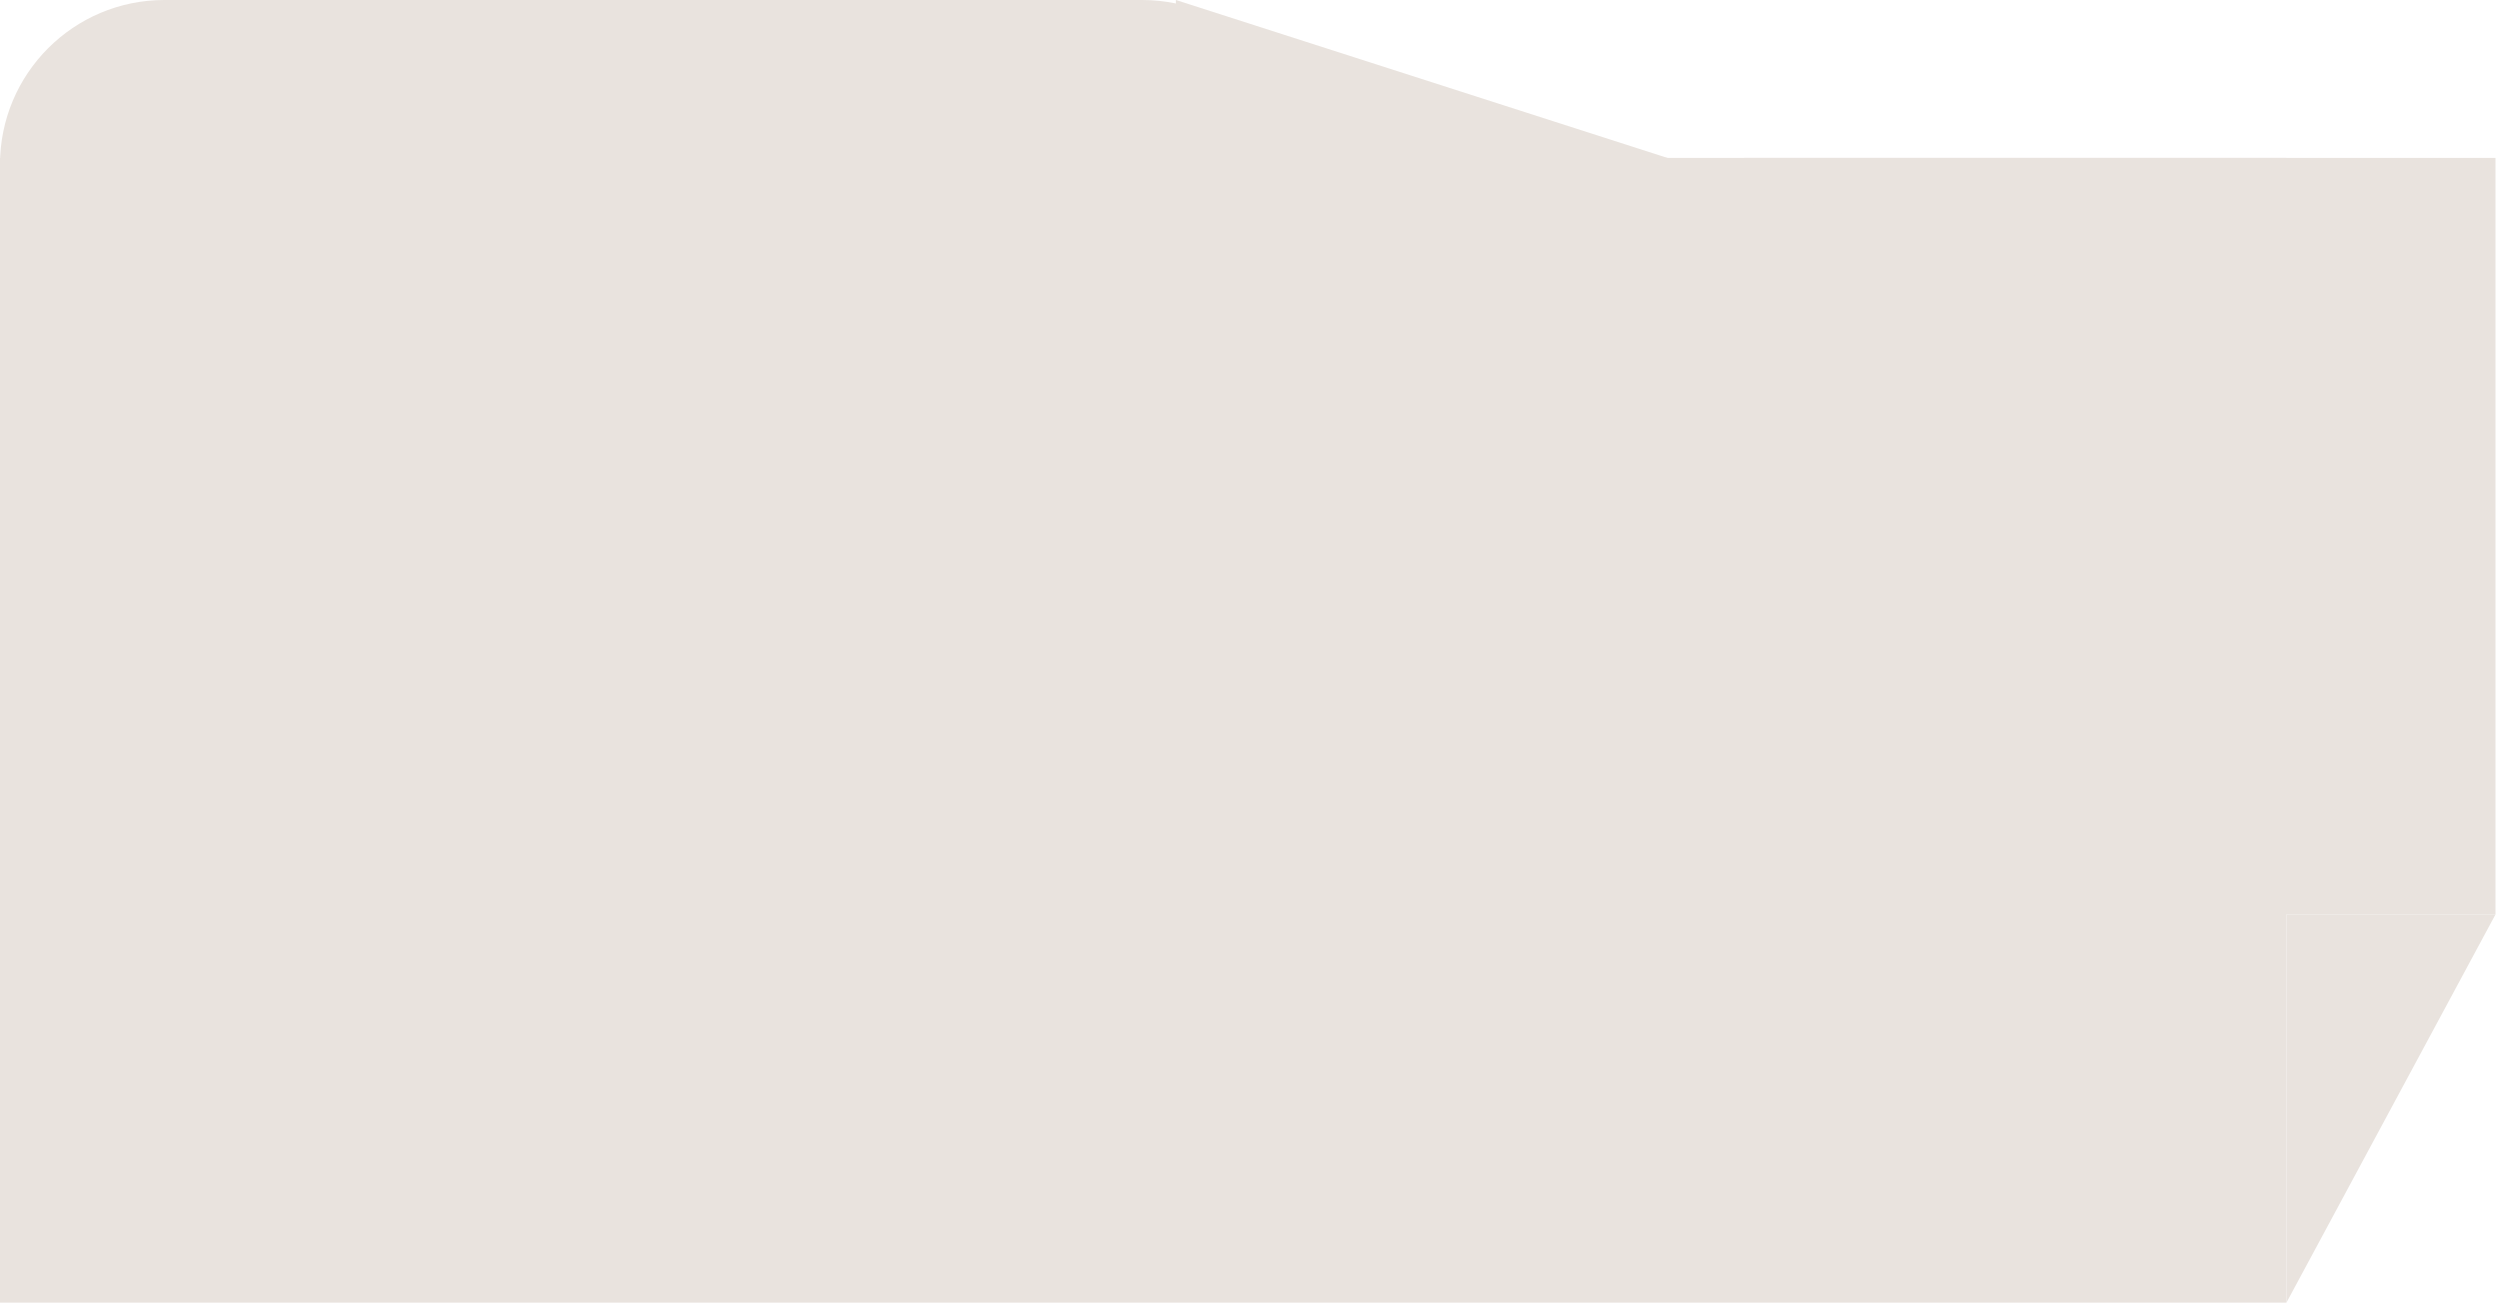
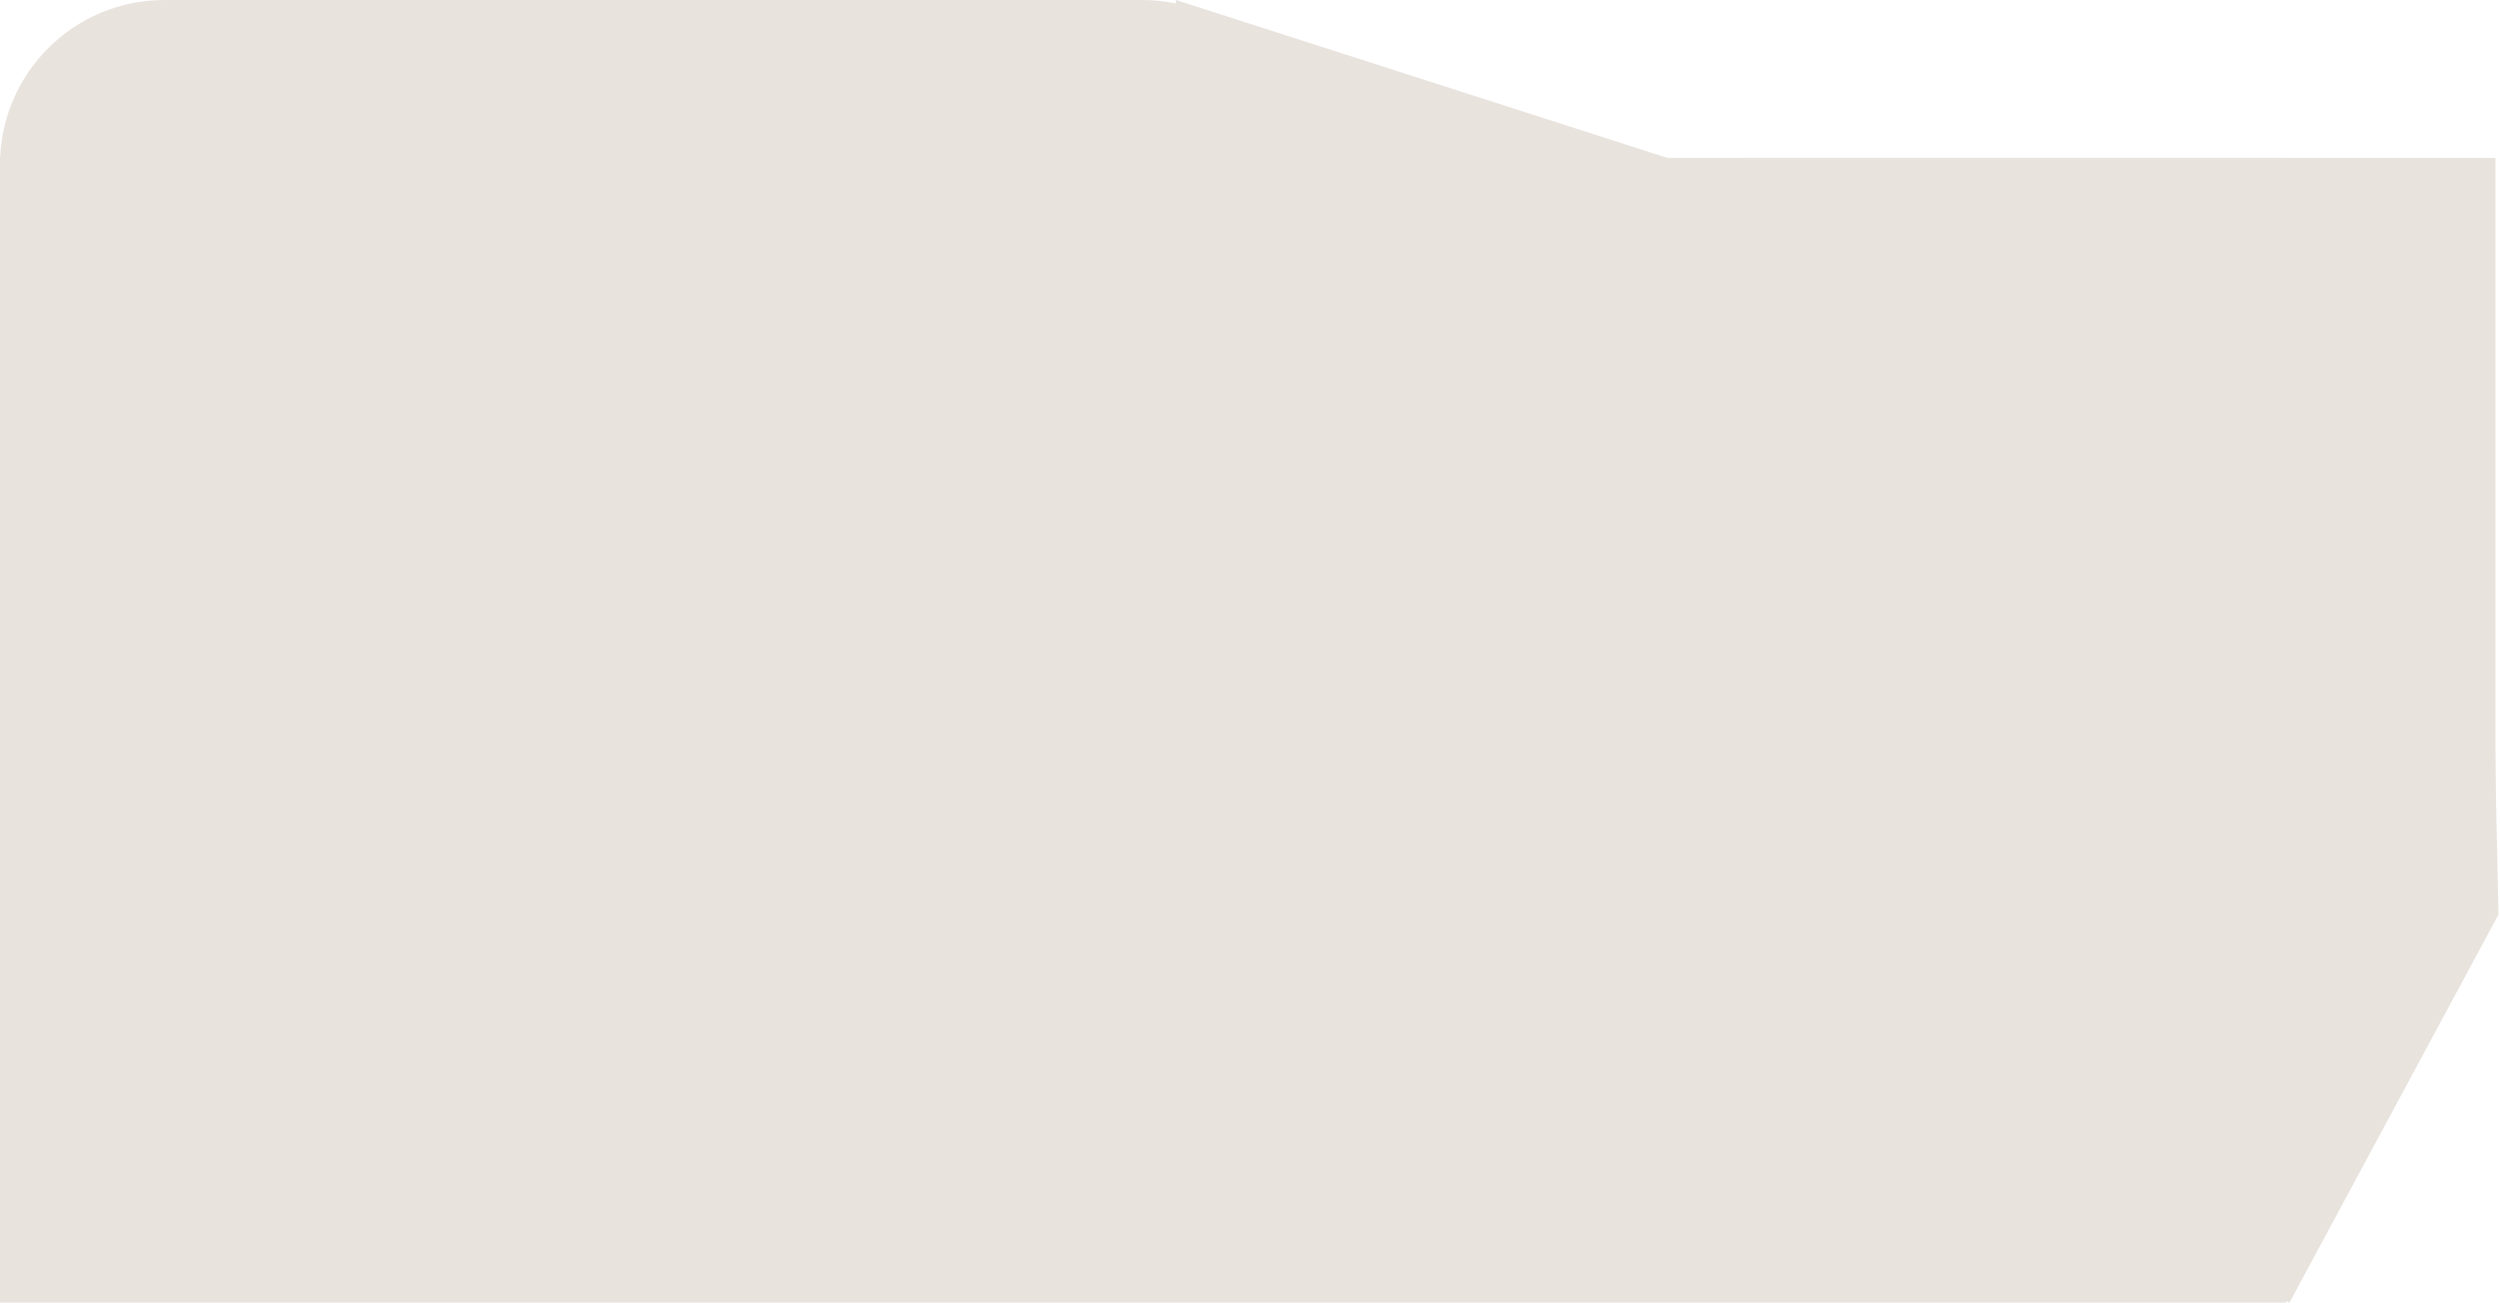
<svg xmlns="http://www.w3.org/2000/svg" width="380" height="198" viewBox="0 0 380 198" fill="none">
  <rect x="347.538" y="198" width="347.538" height="174" transform="rotate(180 347.538 198)" fill="#E9E3DE" />
  <rect x="379.313" y="139" width="114.191" height="115" transform="rotate(180 379.313 139)" fill="#E9E3DE" />
-   <rect x="198.593" y="105" width="198.593" height="105" rx="25" transform="rotate(180 198.593 105)" fill="#E9E3DE" />
+   <rect x="198.594" y="105" width="198.593" height="105" rx="25" transform="rotate(180 198.594 105)" fill="#E9E3DE" />
  <path d="M178.734 0L340.588 52H178.734V0Z" fill="#E9E3DE" />
-   <path d="M379.313 139L347.539 198V139H379.313Z" fill="#E9E3DE" />
+   <path d="M379.775 139L348 198L299 172L378.5 80L379.775 139Z" fill="#E9E3DE" />
</svg>
